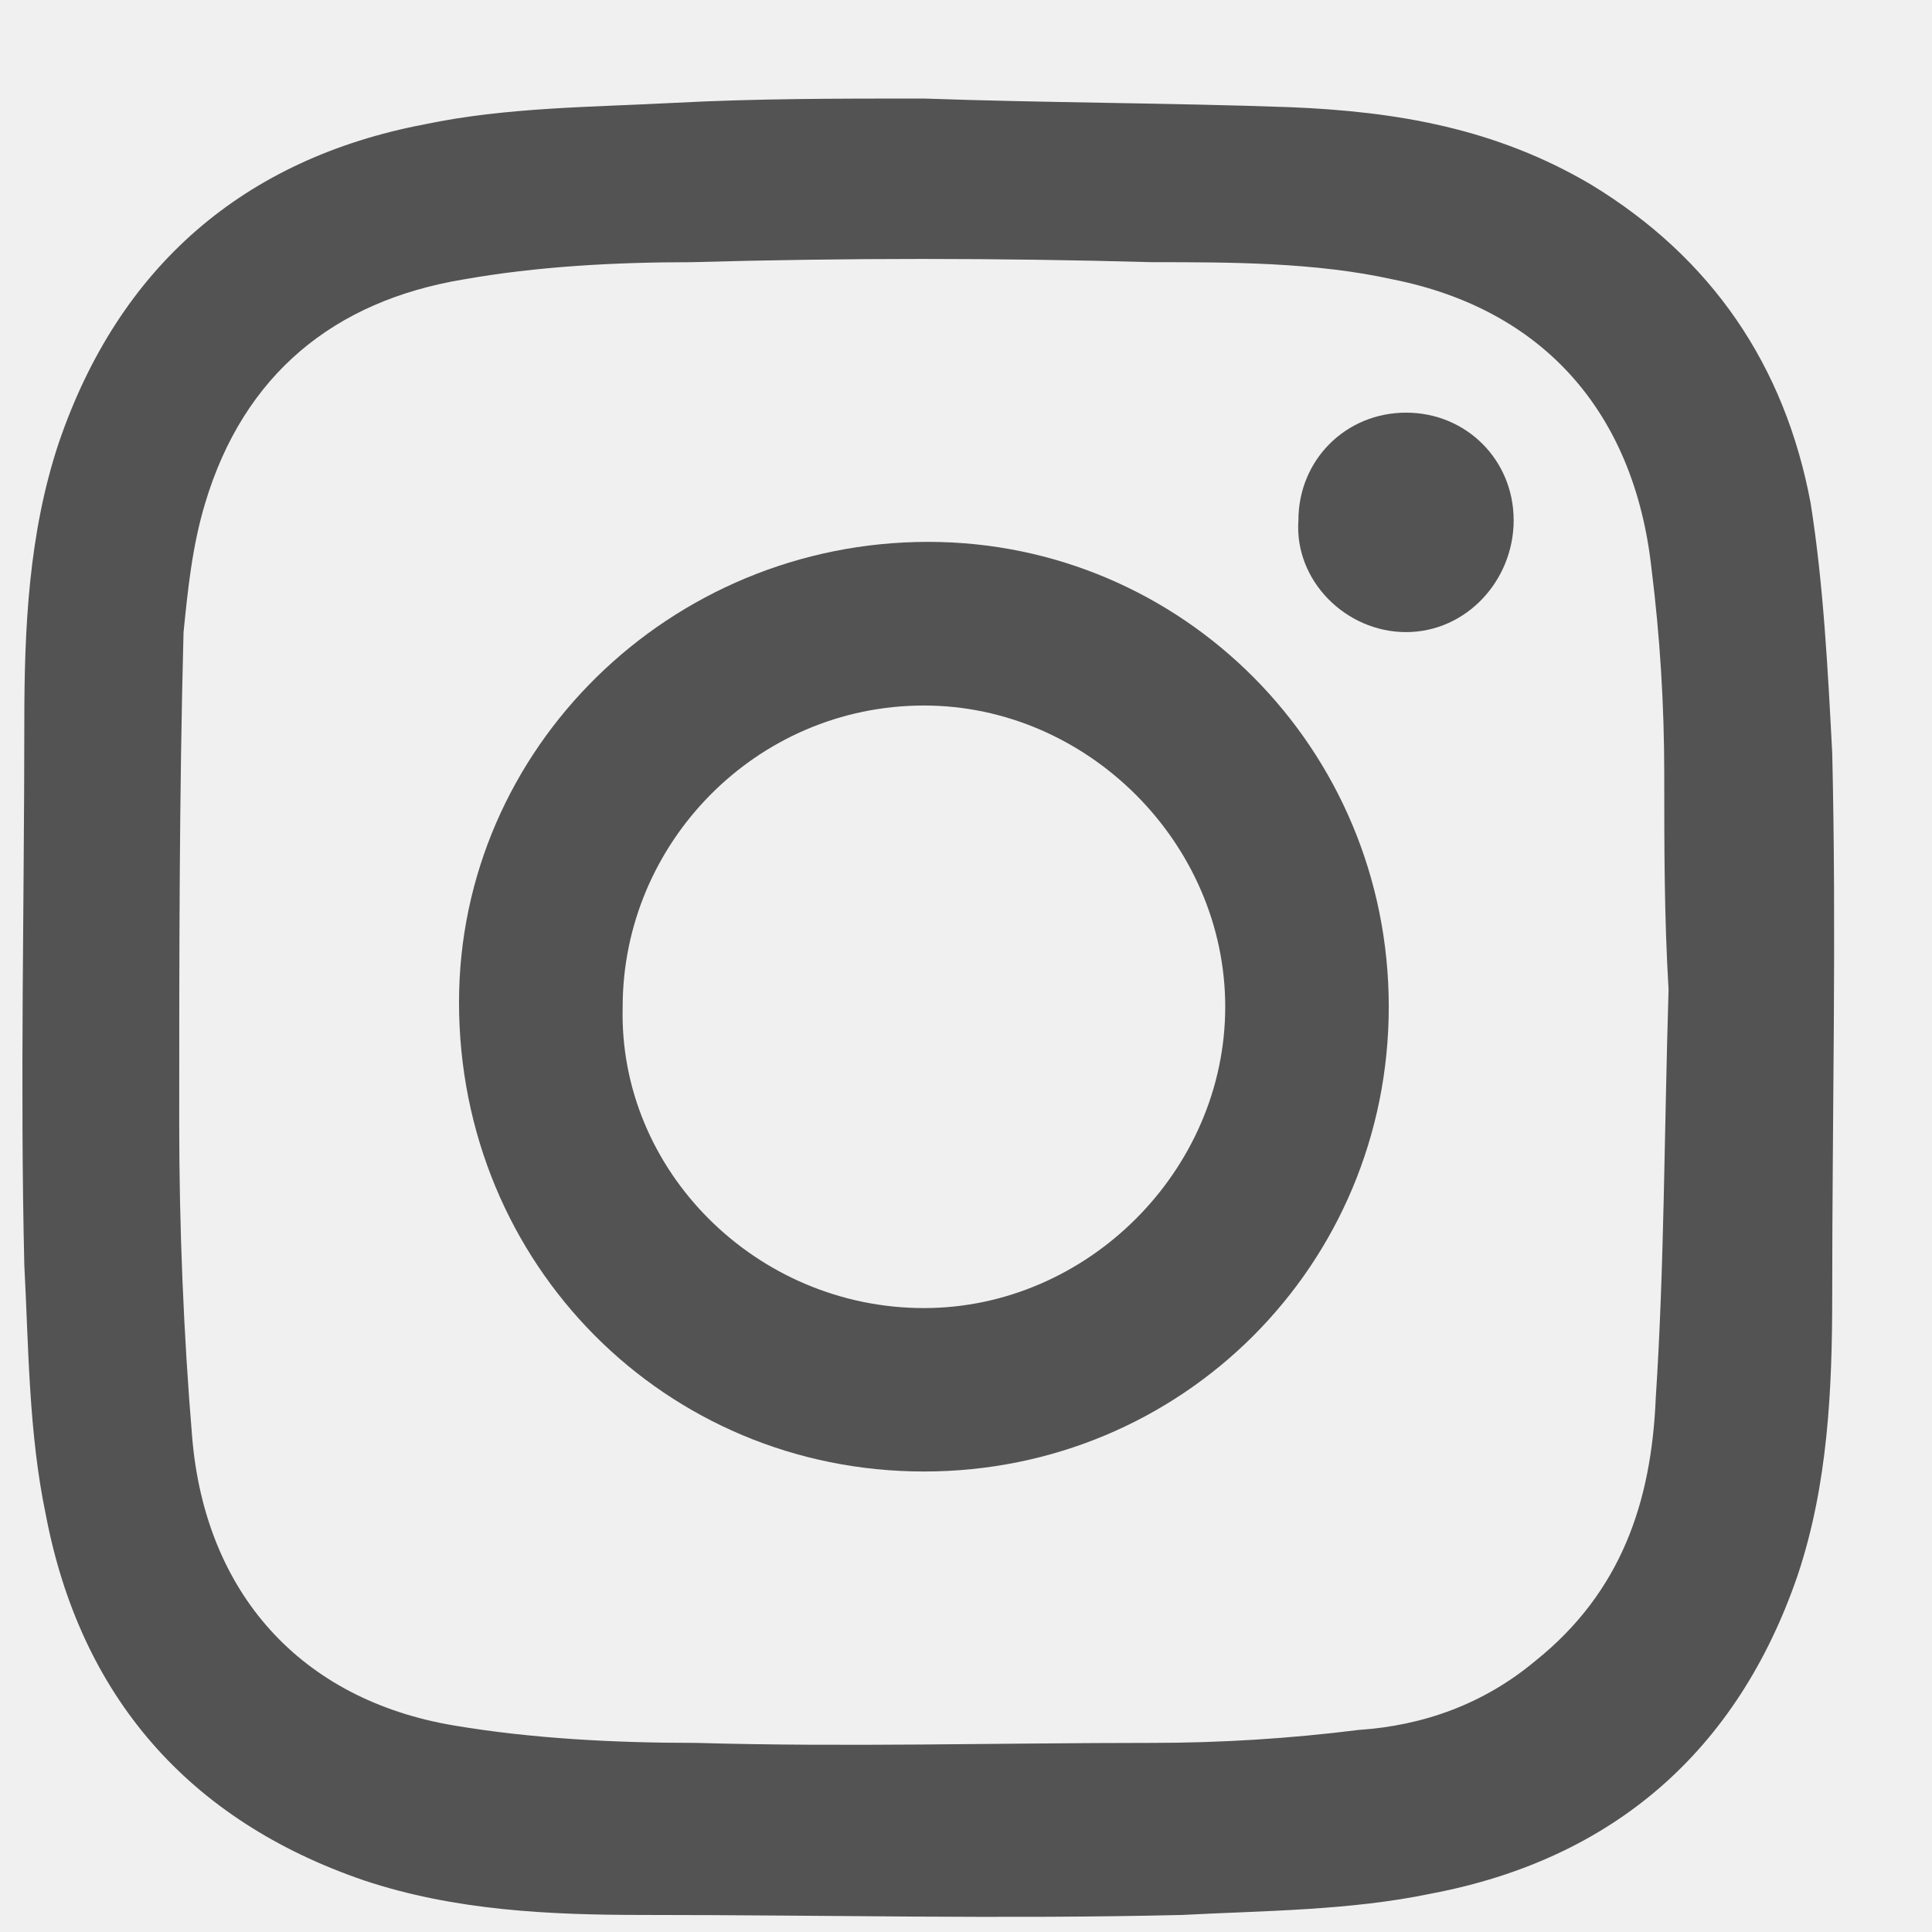
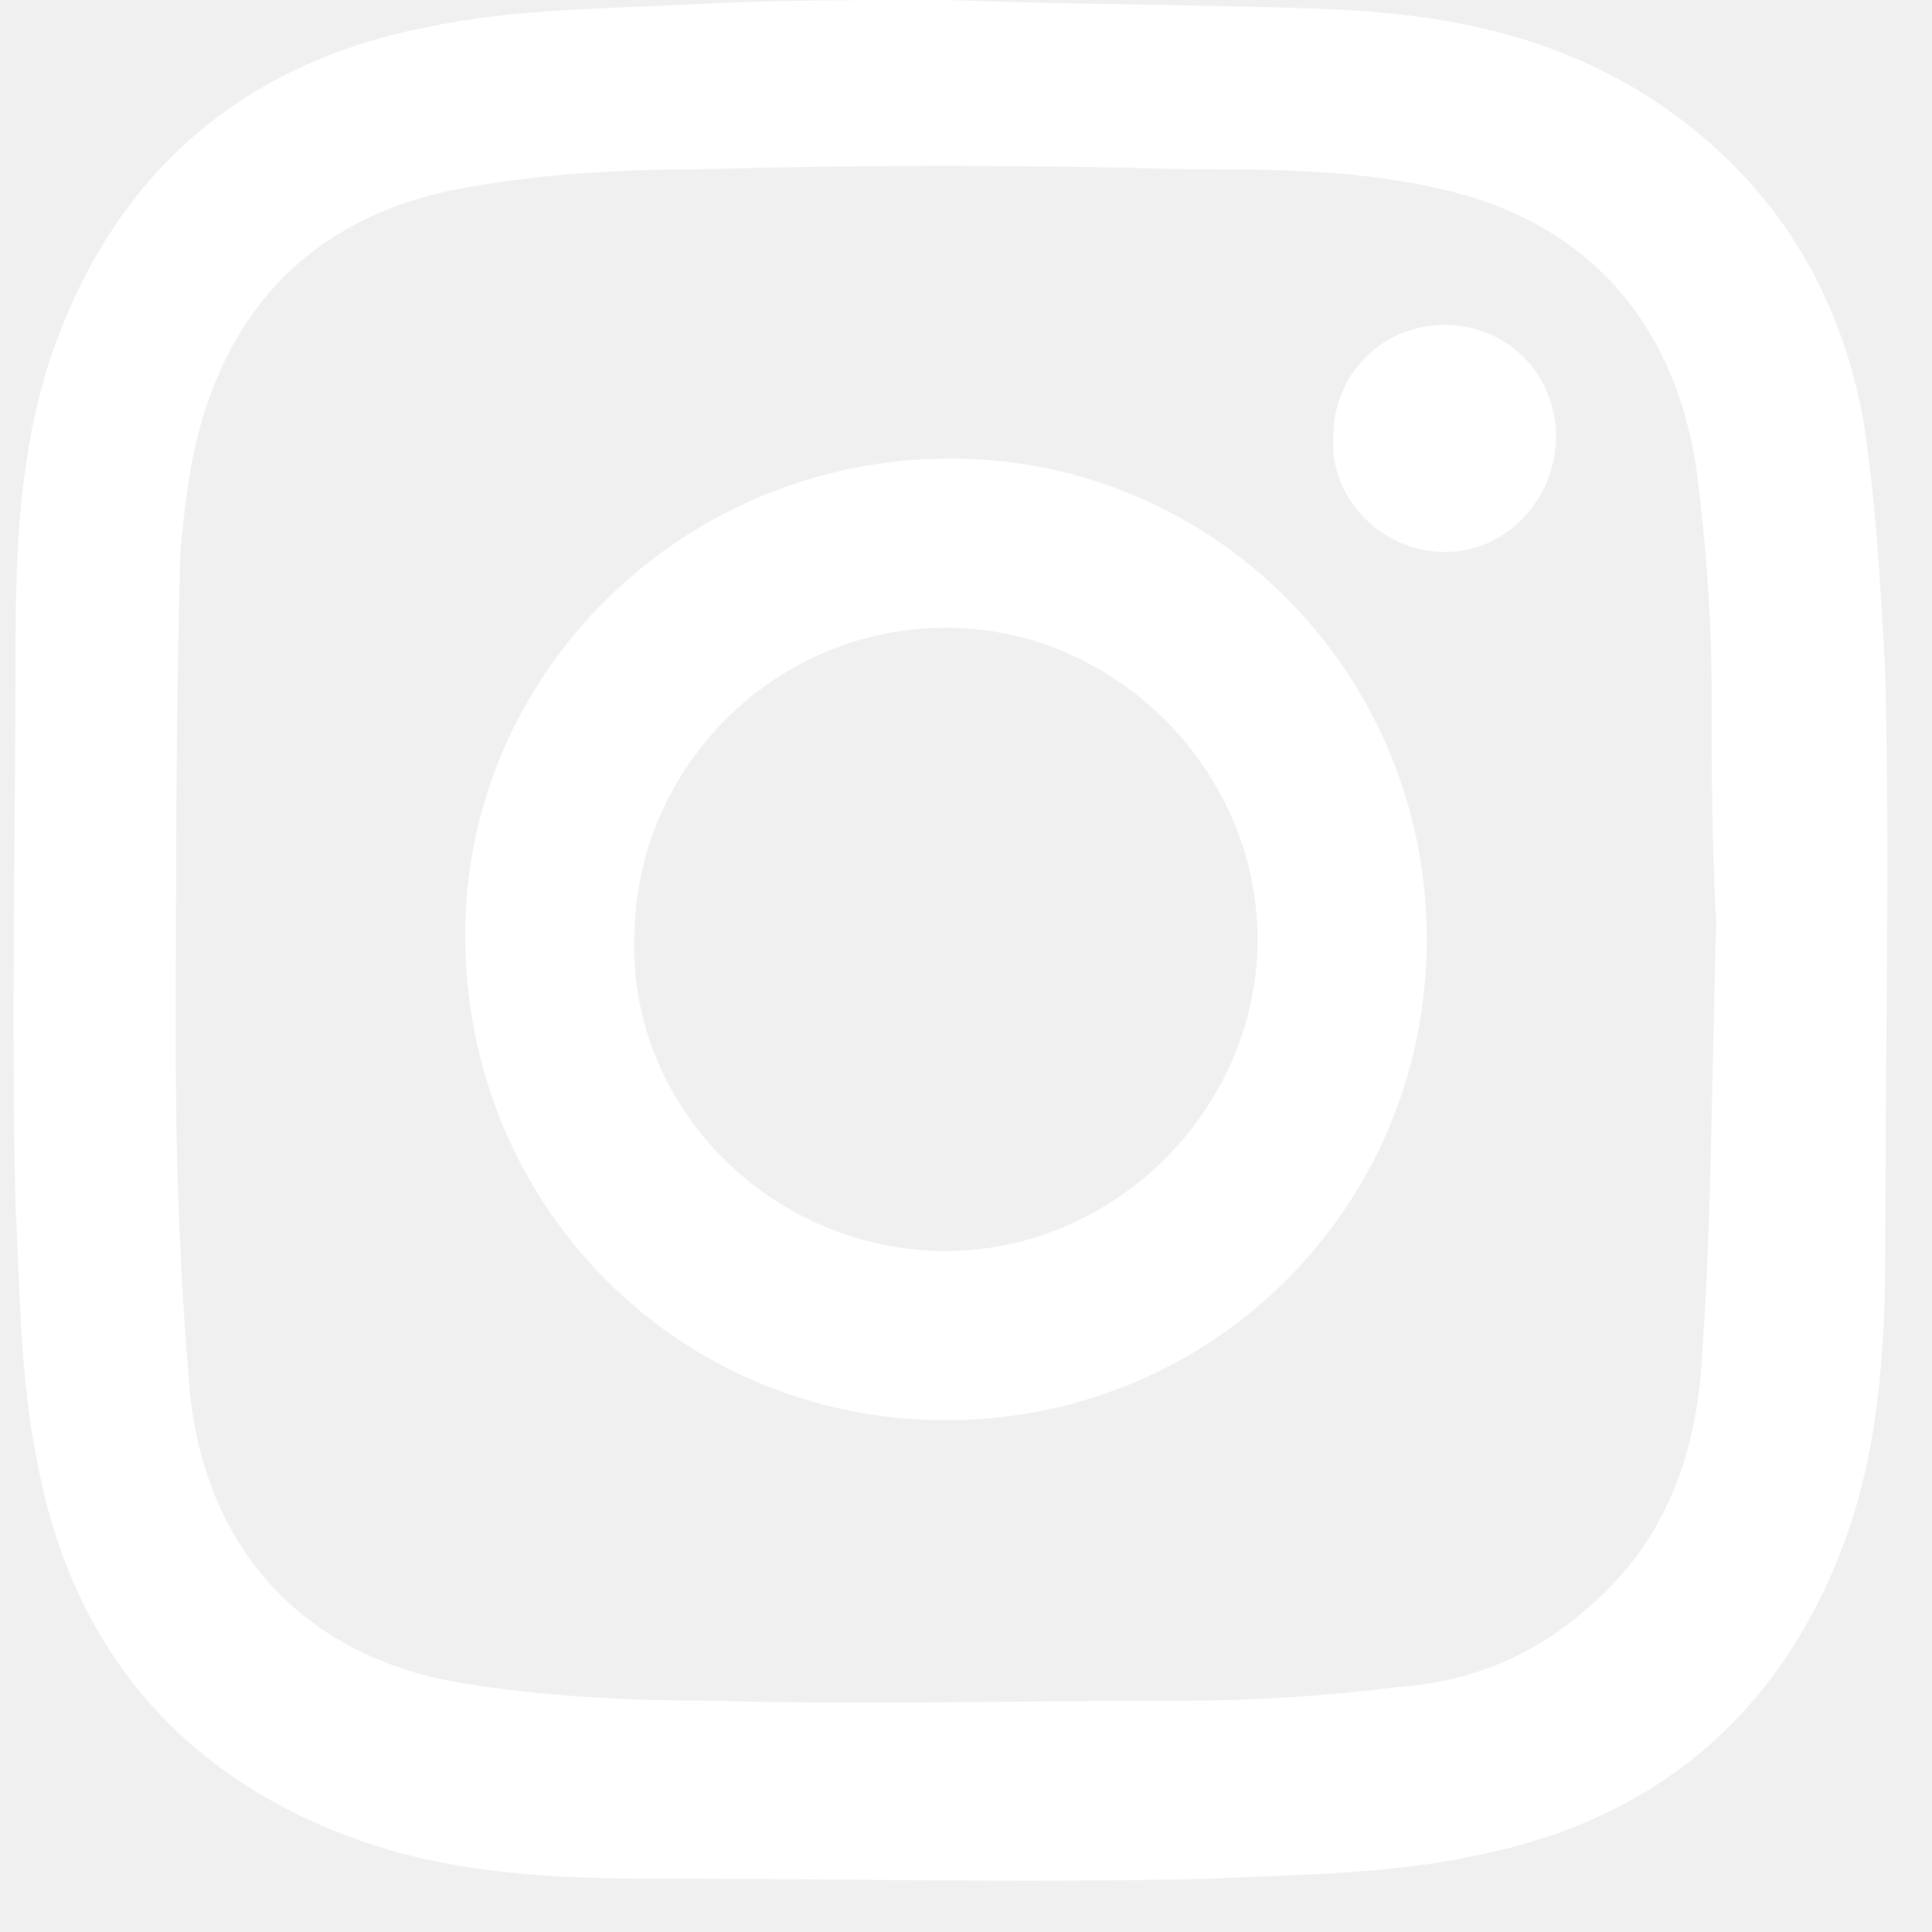
- <svg xmlns="http://www.w3.org/2000/svg" width="17" height="17" viewBox="0 0 17 17" fill="none">
-   <path fill-rule="evenodd" clip-rule="evenodd" d="M8.13 0.867C9.19 0.905 10.289 0.905 11.349 0.943C12.296 0.981 13.167 1.132 14.001 1.625C15.061 2.269 15.705 3.215 15.932 4.427C16.046 5.147 16.084 5.905 16.122 6.624C16.16 8.215 16.122 9.806 16.122 11.396C16.122 12.23 16.084 13.063 15.819 13.858C15.288 15.411 14.19 16.358 12.599 16.661C11.88 16.812 11.122 16.812 10.402 16.85C8.812 16.888 7.259 16.85 5.668 16.85C4.835 16.85 4.002 16.812 3.206 16.547C1.653 16.017 0.706 14.919 0.403 13.328C0.252 12.608 0.252 11.851 0.214 11.131C0.176 9.541 0.214 7.95 0.214 6.359C0.214 5.526 0.252 4.693 0.517 3.897C1.047 2.344 2.146 1.397 3.736 1.094C4.456 0.943 5.214 0.943 5.933 0.905C6.653 0.867 7.372 0.867 8.13 0.867ZM14.682 8.708C14.644 8.708 14.682 8.708 14.682 8.708C14.644 8.064 14.644 7.458 14.644 6.814C14.644 6.208 14.607 5.602 14.531 4.996C14.379 3.633 13.584 2.724 12.258 2.459C11.576 2.307 10.819 2.307 10.137 2.307C8.774 2.269 7.448 2.269 6.085 2.307C5.403 2.307 4.721 2.345 4.077 2.459C2.941 2.648 2.146 3.292 1.805 4.428C1.691 4.807 1.653 5.186 1.615 5.564C1.577 7.004 1.577 8.443 1.577 9.882C1.577 10.791 1.615 11.738 1.691 12.647C1.805 14.01 2.638 14.957 4.001 15.184C4.683 15.298 5.403 15.336 6.122 15.336C7.448 15.374 8.774 15.336 10.137 15.336C10.743 15.336 11.349 15.298 11.955 15.222C12.523 15.184 13.054 14.995 13.508 14.616C14.266 14.01 14.531 13.215 14.569 12.306C14.644 11.17 14.644 9.958 14.682 8.708Z" fill="#535353" />
-   <path fill-rule="evenodd" clip-rule="evenodd" d="M12.22 8.858C12.22 11.13 10.402 12.948 8.13 12.948C5.857 12.948 4.039 11.13 4.039 8.82C4.039 6.586 5.895 4.768 8.167 4.768C10.402 4.768 12.22 6.586 12.22 8.858ZM8.13 11.51C9.569 11.51 10.781 10.298 10.781 8.859C10.781 7.42 9.569 6.208 8.13 6.208C6.653 6.208 5.479 7.42 5.479 8.859C5.441 10.298 6.653 11.51 8.13 11.51Z" fill="#535353" />
-   <path d="M13.319 4.578C13.319 5.108 12.902 5.562 12.372 5.562C11.842 5.562 11.387 5.108 11.425 4.578C11.425 4.047 11.842 3.631 12.372 3.631C12.902 3.631 13.319 4.047 13.319 4.578Z" fill="#535353" />
+ <svg xmlns="http://www.w3.org/2000/svg" width="22" height="22" viewBox="0 0 22 22" fill="none">
+   <path fill-rule="evenodd" clip-rule="evenodd" d="M10.772 0C12.192 0.051 13.662 0.051 15.081 0.101C16.349 0.152 17.515 0.355 18.63 1.014C20.049 1.876 20.911 3.143 21.215 4.765C21.367 5.729 21.418 6.742 21.469 7.706C21.52 9.835 21.469 11.964 21.469 14.093C21.469 15.209 21.418 16.324 21.063 17.388C20.354 19.467 18.883 20.734 16.754 21.14C15.791 21.343 14.777 21.343 13.814 21.393C11.685 21.444 9.606 21.393 7.477 21.393C6.362 21.393 5.246 21.343 4.182 20.988C2.103 20.278 0.836 18.808 0.43 16.679C0.228 15.715 0.228 14.701 0.177 13.738C0.126 11.609 0.177 9.48 0.177 7.351C0.177 6.235 0.228 5.12 0.582 4.056C1.292 1.977 2.762 0.71 4.891 0.304C5.855 0.101 6.869 0.101 7.832 0.051C8.795 0 9.758 0 10.772 0ZM19.543 10.494C19.492 10.494 19.543 10.494 19.543 10.494C19.492 9.632 19.492 8.821 19.492 7.959C19.492 7.148 19.441 6.337 19.34 5.526C19.137 3.701 18.072 2.484 16.298 2.129C15.386 1.926 14.372 1.926 13.459 1.926C11.634 1.876 9.86 1.876 8.035 1.926C7.122 1.926 6.21 1.977 5.348 2.129C3.827 2.383 2.762 3.245 2.306 4.765C2.154 5.272 2.103 5.779 2.053 6.286C2.002 8.213 2.002 10.139 2.002 12.066C2.002 13.282 2.053 14.55 2.154 15.766C2.306 17.591 3.421 18.859 5.247 19.163C6.159 19.315 7.122 19.366 8.085 19.366C9.86 19.416 11.634 19.366 13.459 19.366C14.27 19.366 15.081 19.315 15.893 19.213C16.653 19.163 17.363 18.909 17.971 18.402C18.985 17.591 19.34 16.527 19.39 15.31C19.492 13.789 19.492 12.167 19.543 10.494Z" fill="white" />
+   <path fill-rule="evenodd" clip-rule="evenodd" d="M16.247 10.697C16.247 13.738 13.814 16.172 10.772 16.172C7.73 16.172 5.297 13.738 5.297 10.646C5.297 7.655 7.781 5.221 10.823 5.221C13.814 5.221 16.247 7.655 16.247 10.697ZM10.772 14.245C12.698 14.245 14.32 12.623 14.32 10.696C14.32 8.77 12.698 7.148 10.772 7.148C8.795 7.148 7.223 8.77 7.223 10.696C7.173 12.623 8.795 14.245 10.772 14.245Z" fill="white" />
+   <path d="M17.718 4.968C17.718 5.678 17.16 6.286 16.451 6.286C15.741 6.286 15.133 5.678 15.183 4.968C15.183 4.258 15.741 3.7 16.451 3.7C17.16 3.7 17.718 4.258 17.718 4.968Z" fill="white" />
</svg>
